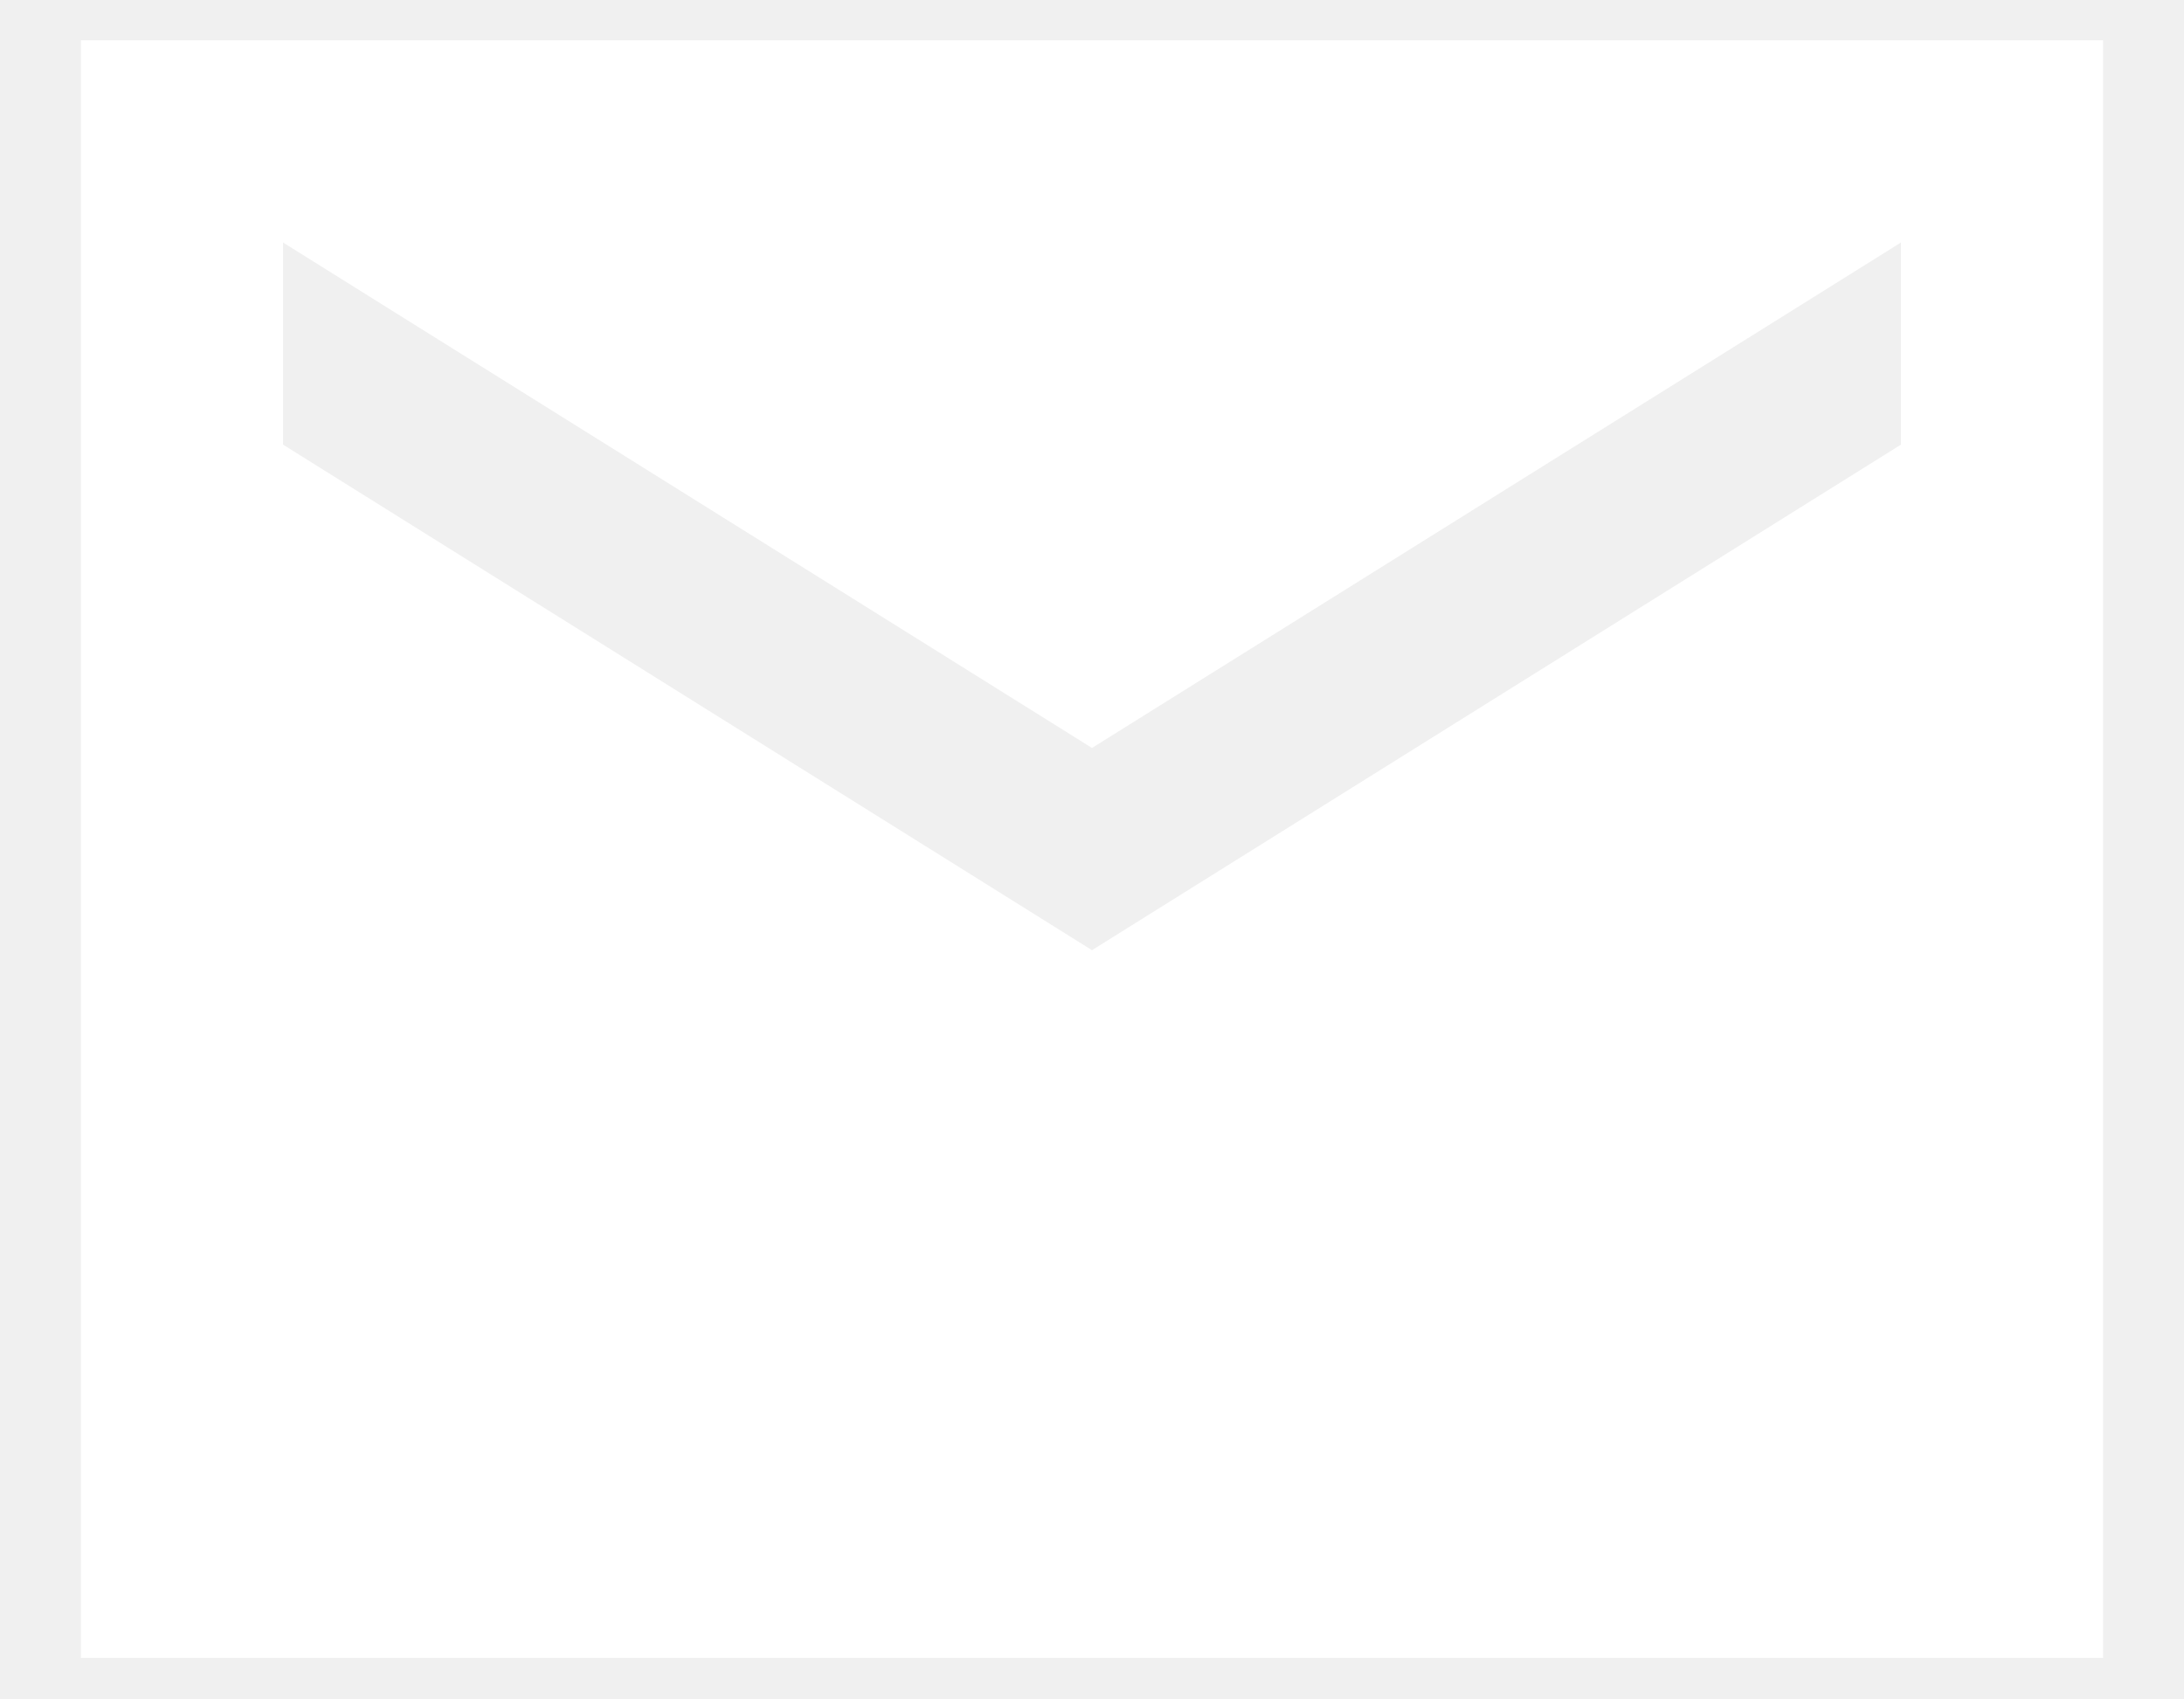
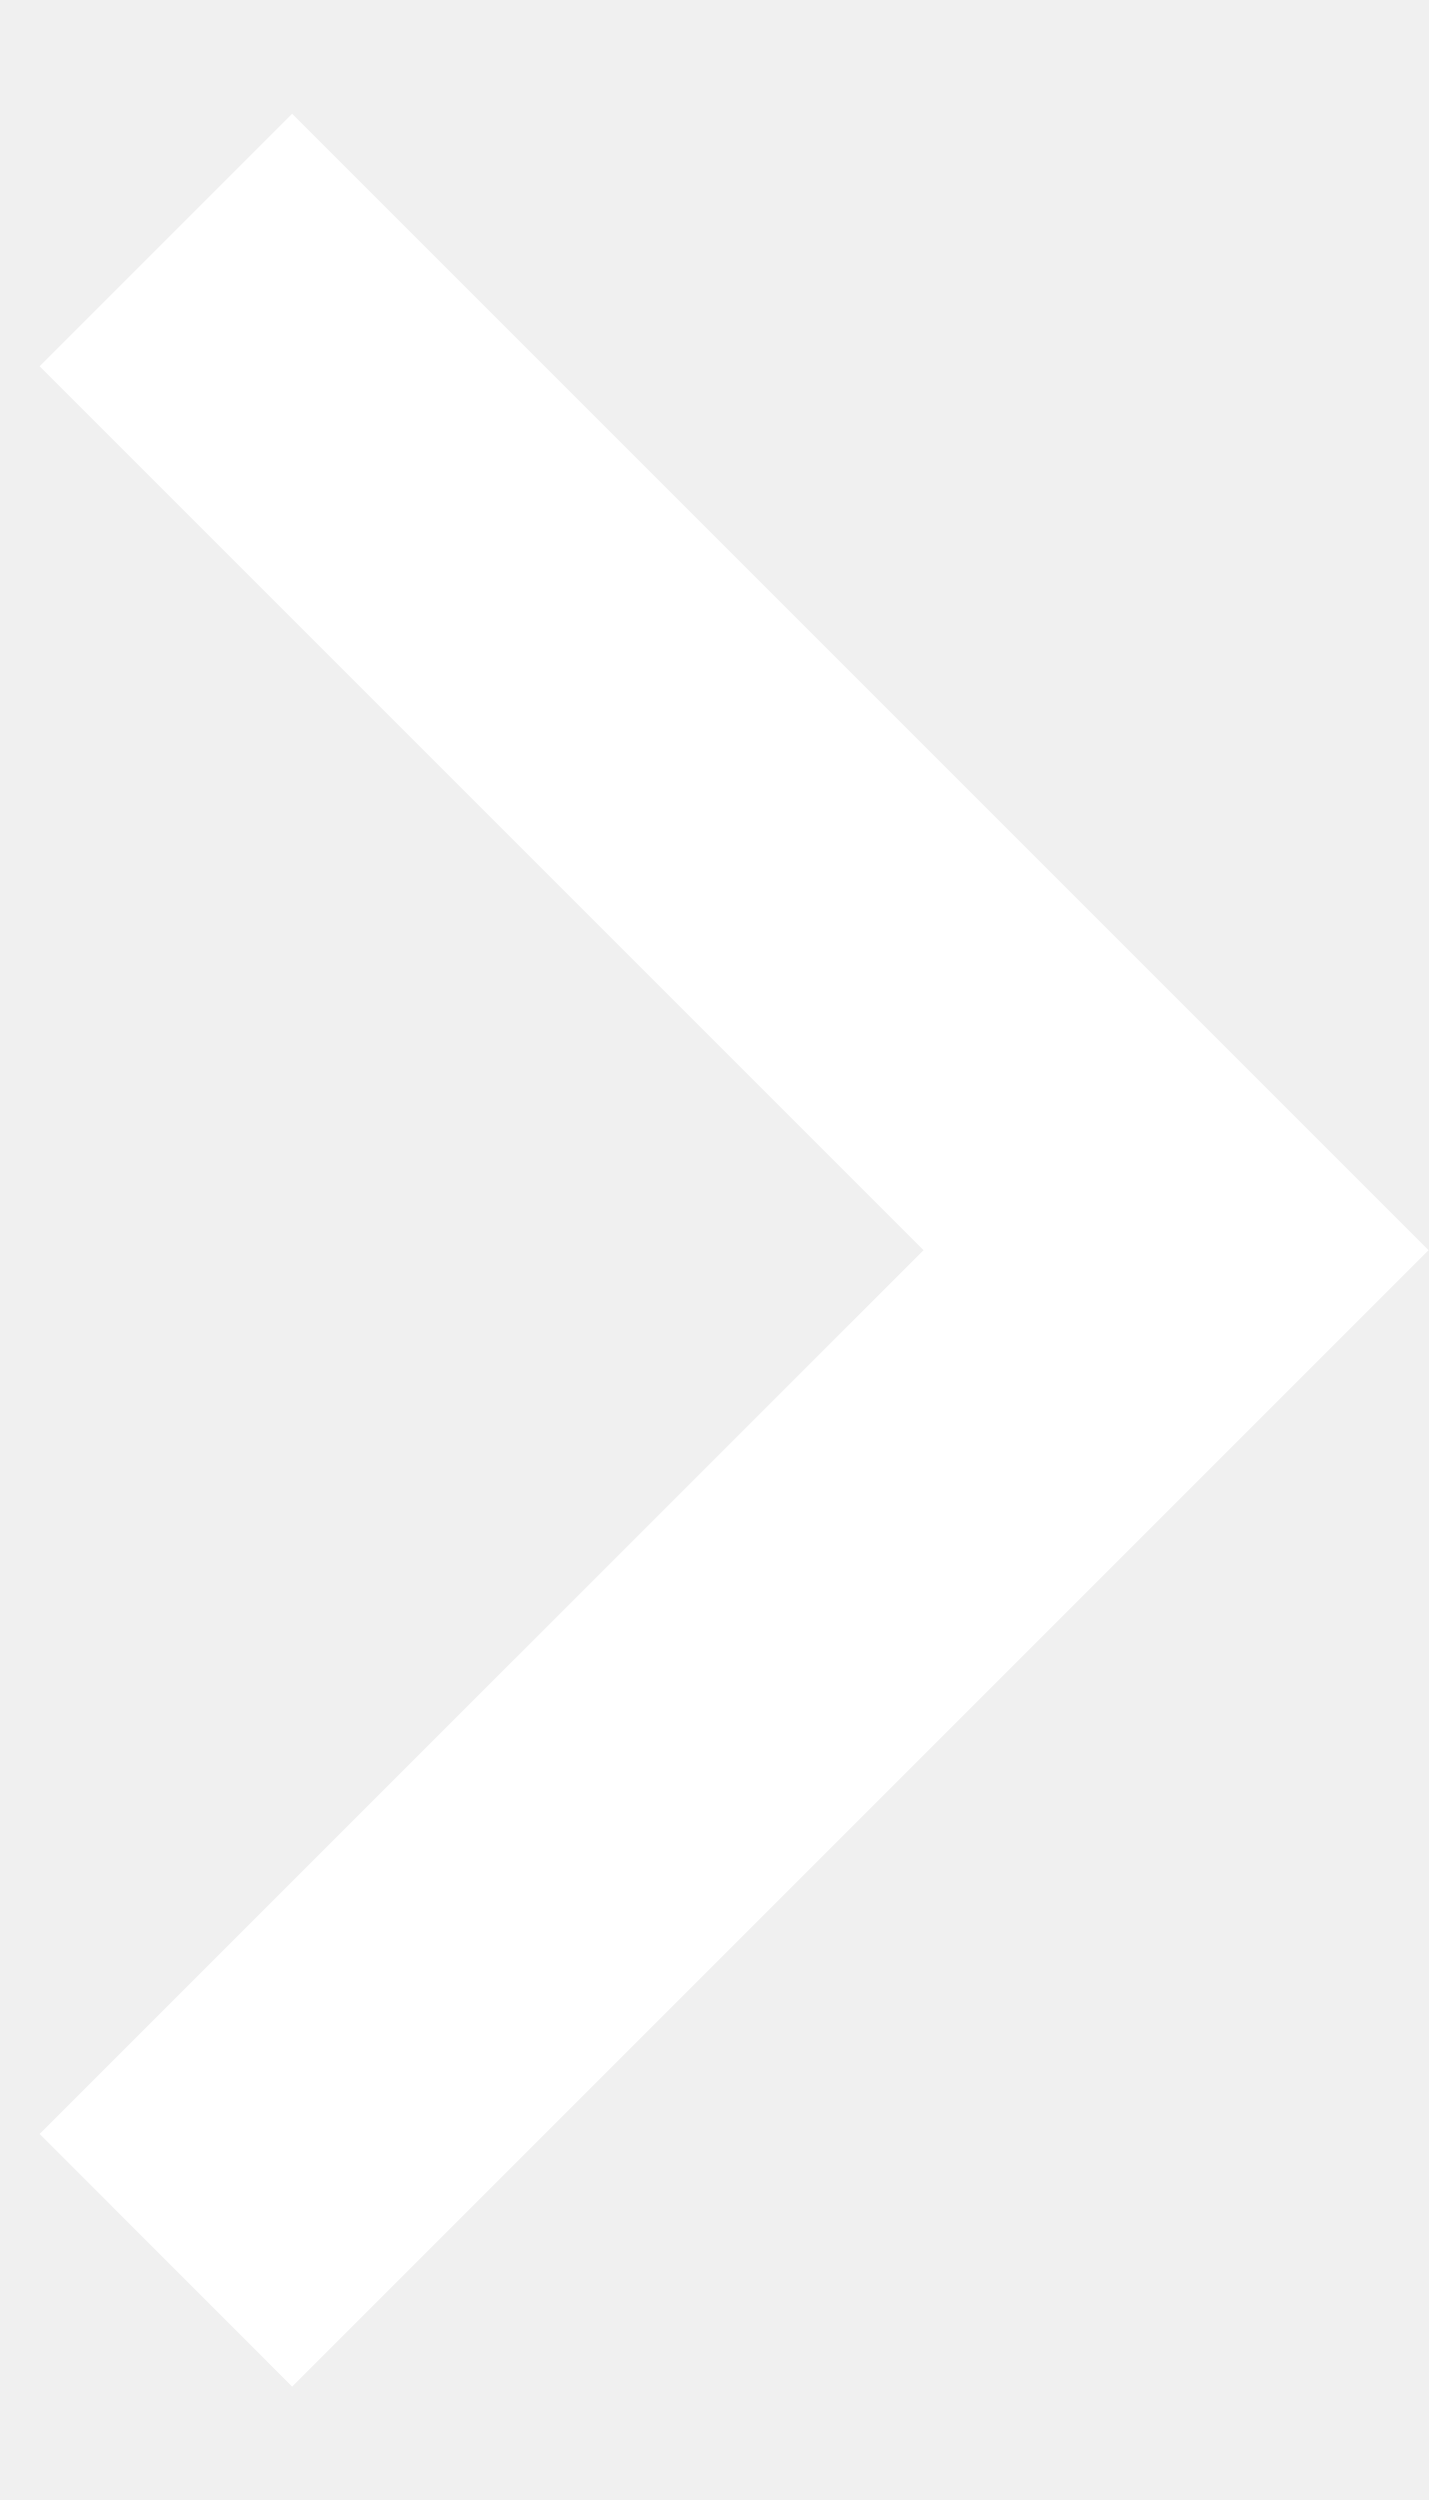
- <svg xmlns="http://www.w3.org/2000/svg" width="18" height="14" viewBox="0 0 18 14" fill="none">
-   <path d="M0.667 13.665V0.332H17.333V13.665H0.667ZM9 7.832L15.667 3.665V1.999L9 6.165L2.333 1.999V3.665L9 7.832Z" fill="white" />
+ <svg xmlns="http://www.w3.org/2000/svg" width="8" height="14" viewBox="0 0 8 14" fill="none">
+   <path d="M5.172 7.001L0.222 11.95L1.636 13.365L8 7.001L1.636 0.637L0.222 2.051L5.172 7.001Z" fill="white" />
</svg>
